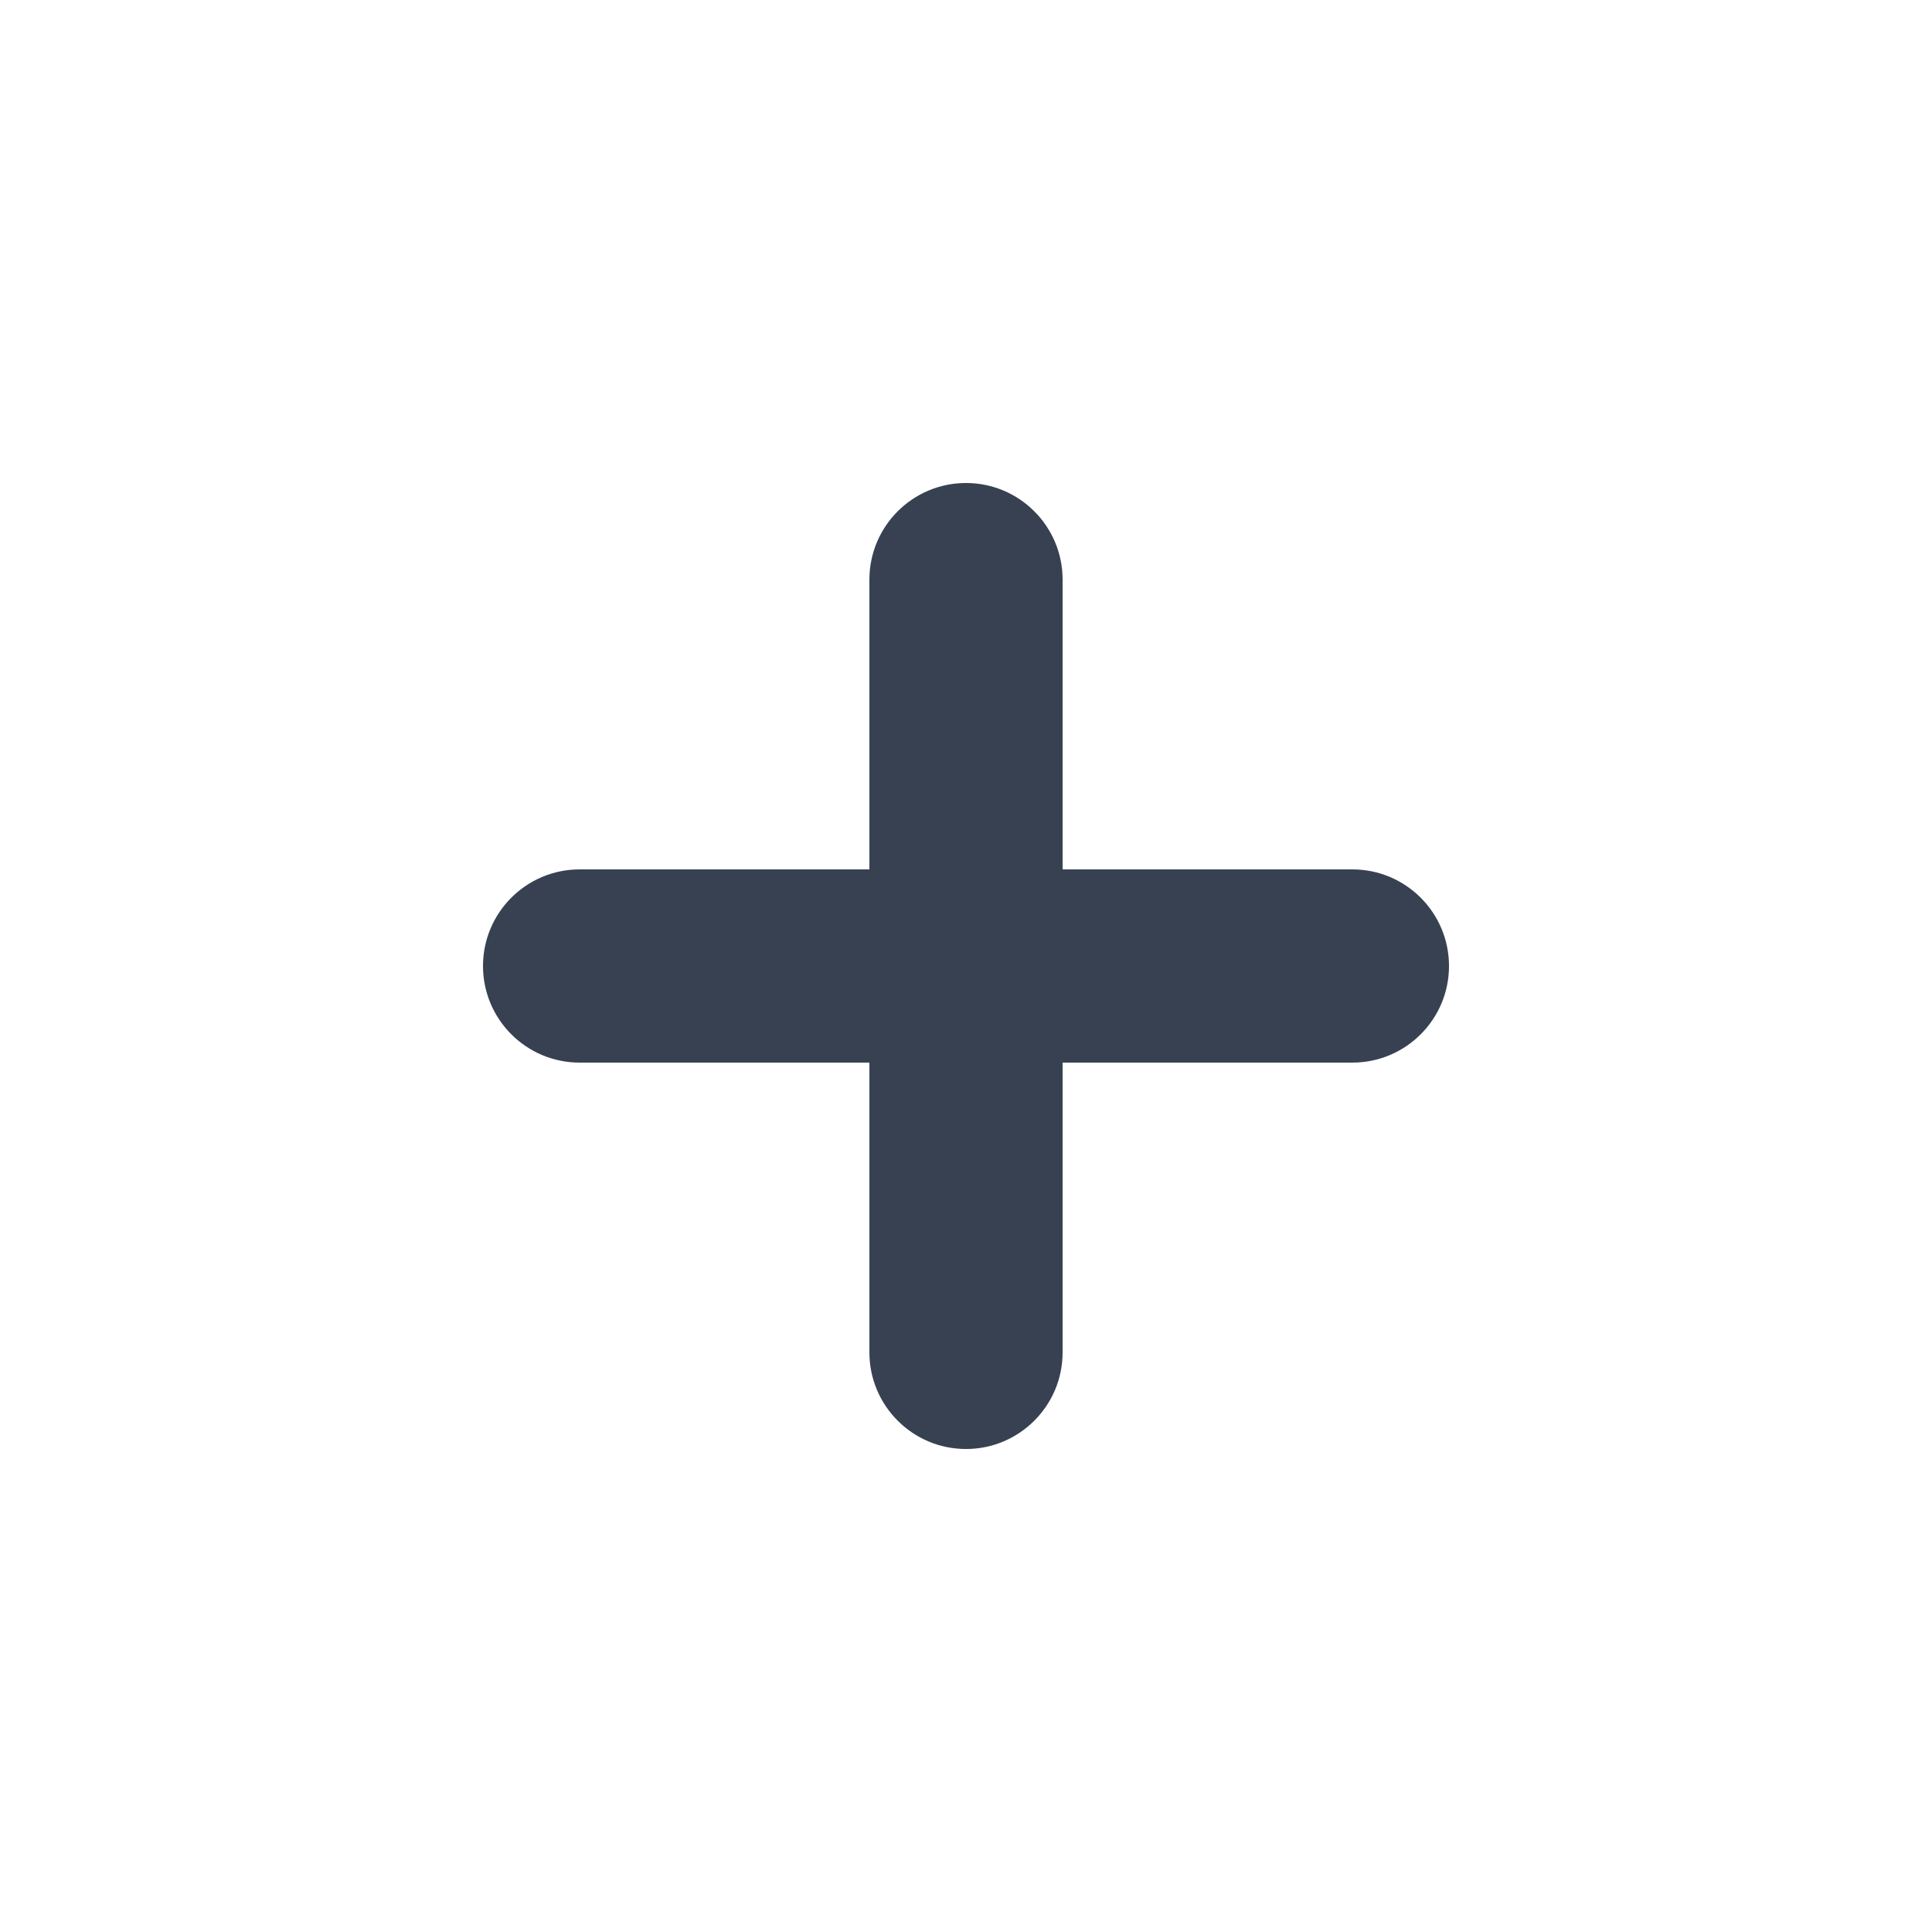
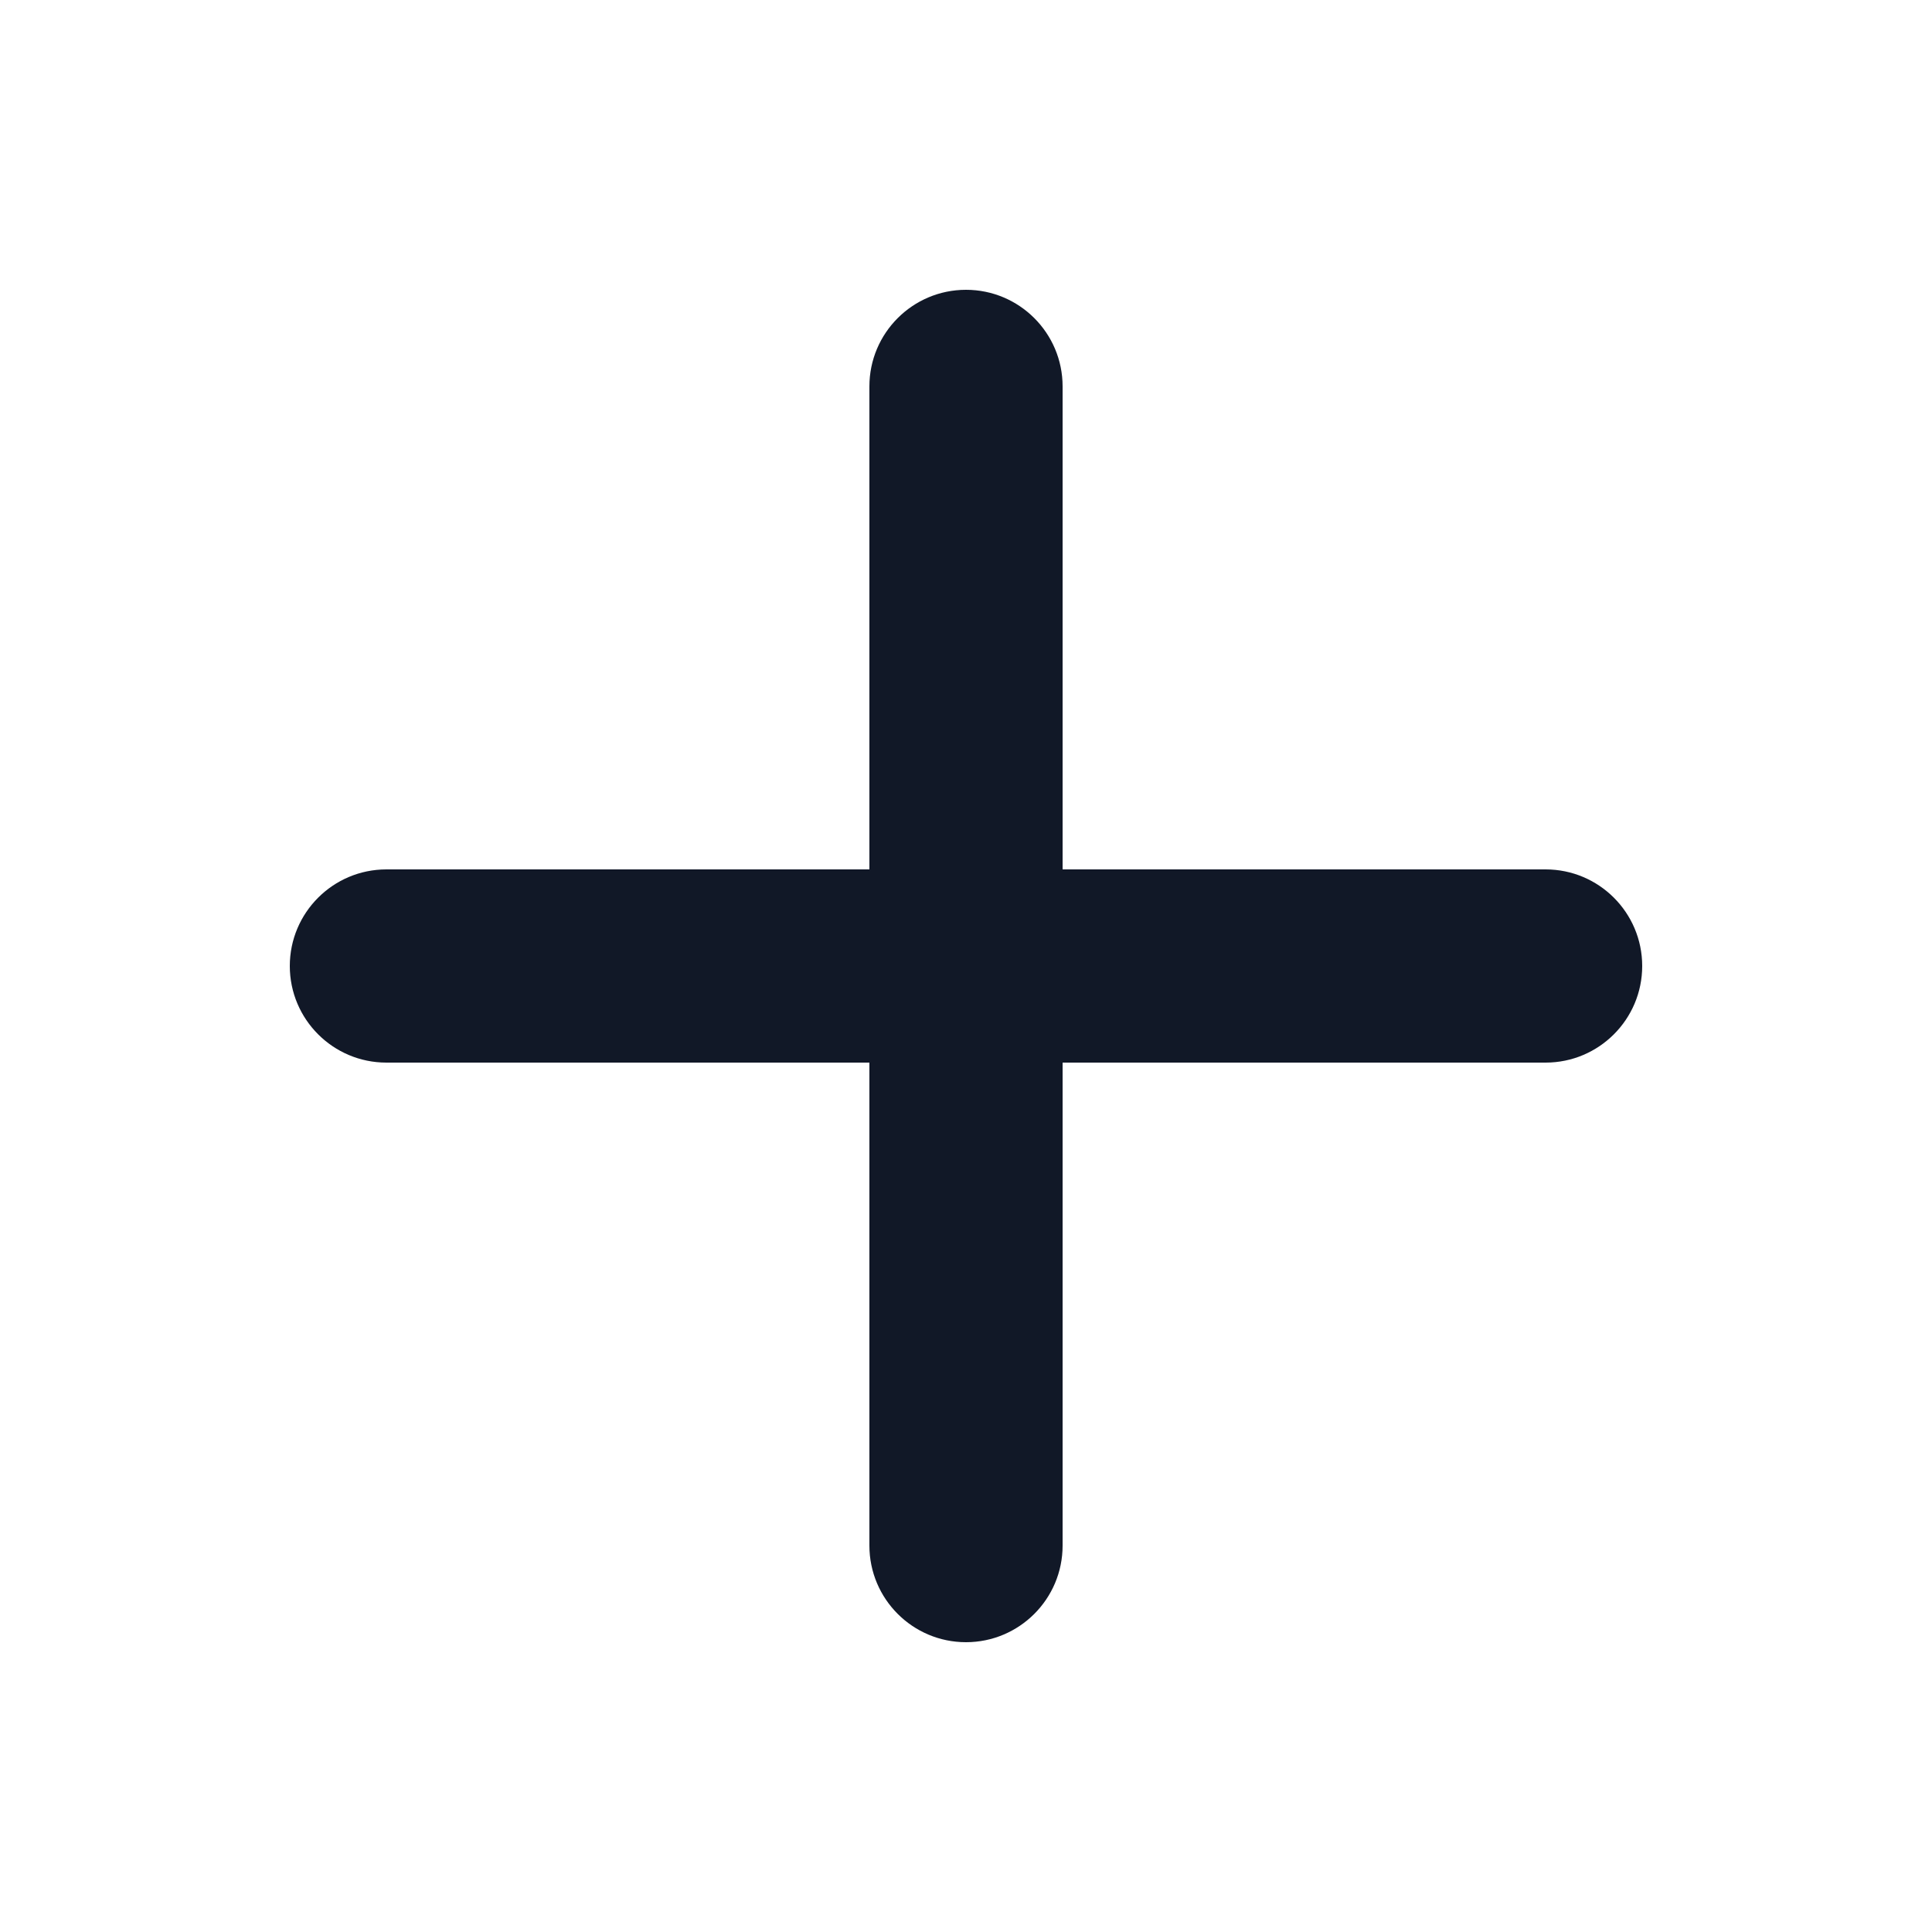
<svg xmlns="http://www.w3.org/2000/svg" width="20" height="20" viewBox="0 0 20 20" fill="none">
-   <path fill-rule="evenodd" clip-rule="evenodd" d="M10 5C10.552 5 11 5.448 11 6V9L14 9C14.552 9 15 9.448 15 10C15 10.552 14.552 11 14 11H11V14C11 14.552 10.552 15 10 15C9.448 15 9 14.552 9 14V11H6C5.448 11 5 10.552 5 10C5 9.448 5.448 9 6 9L9 9V6C9 5.448 9.448 5 10 5Z" fill="#374151" />
+   <path fill-rule="evenodd" clip-rule="evenodd" d="M10 3C10.552 3 11 3.448 11 4V9H16C16.552 9 17 9.448 17 10C17 10.552 16.552 11 16 11H11V16C11 16.552 10.552 17 10 17C9.448 17 9 16.552 9 16V11H4C3.448 11 3 10.552 3 10C3 9.448 3.448 9 4 9L9 9V4C9 3.448 9.448 3 10 3Z" fill="#111827" />
</svg>
